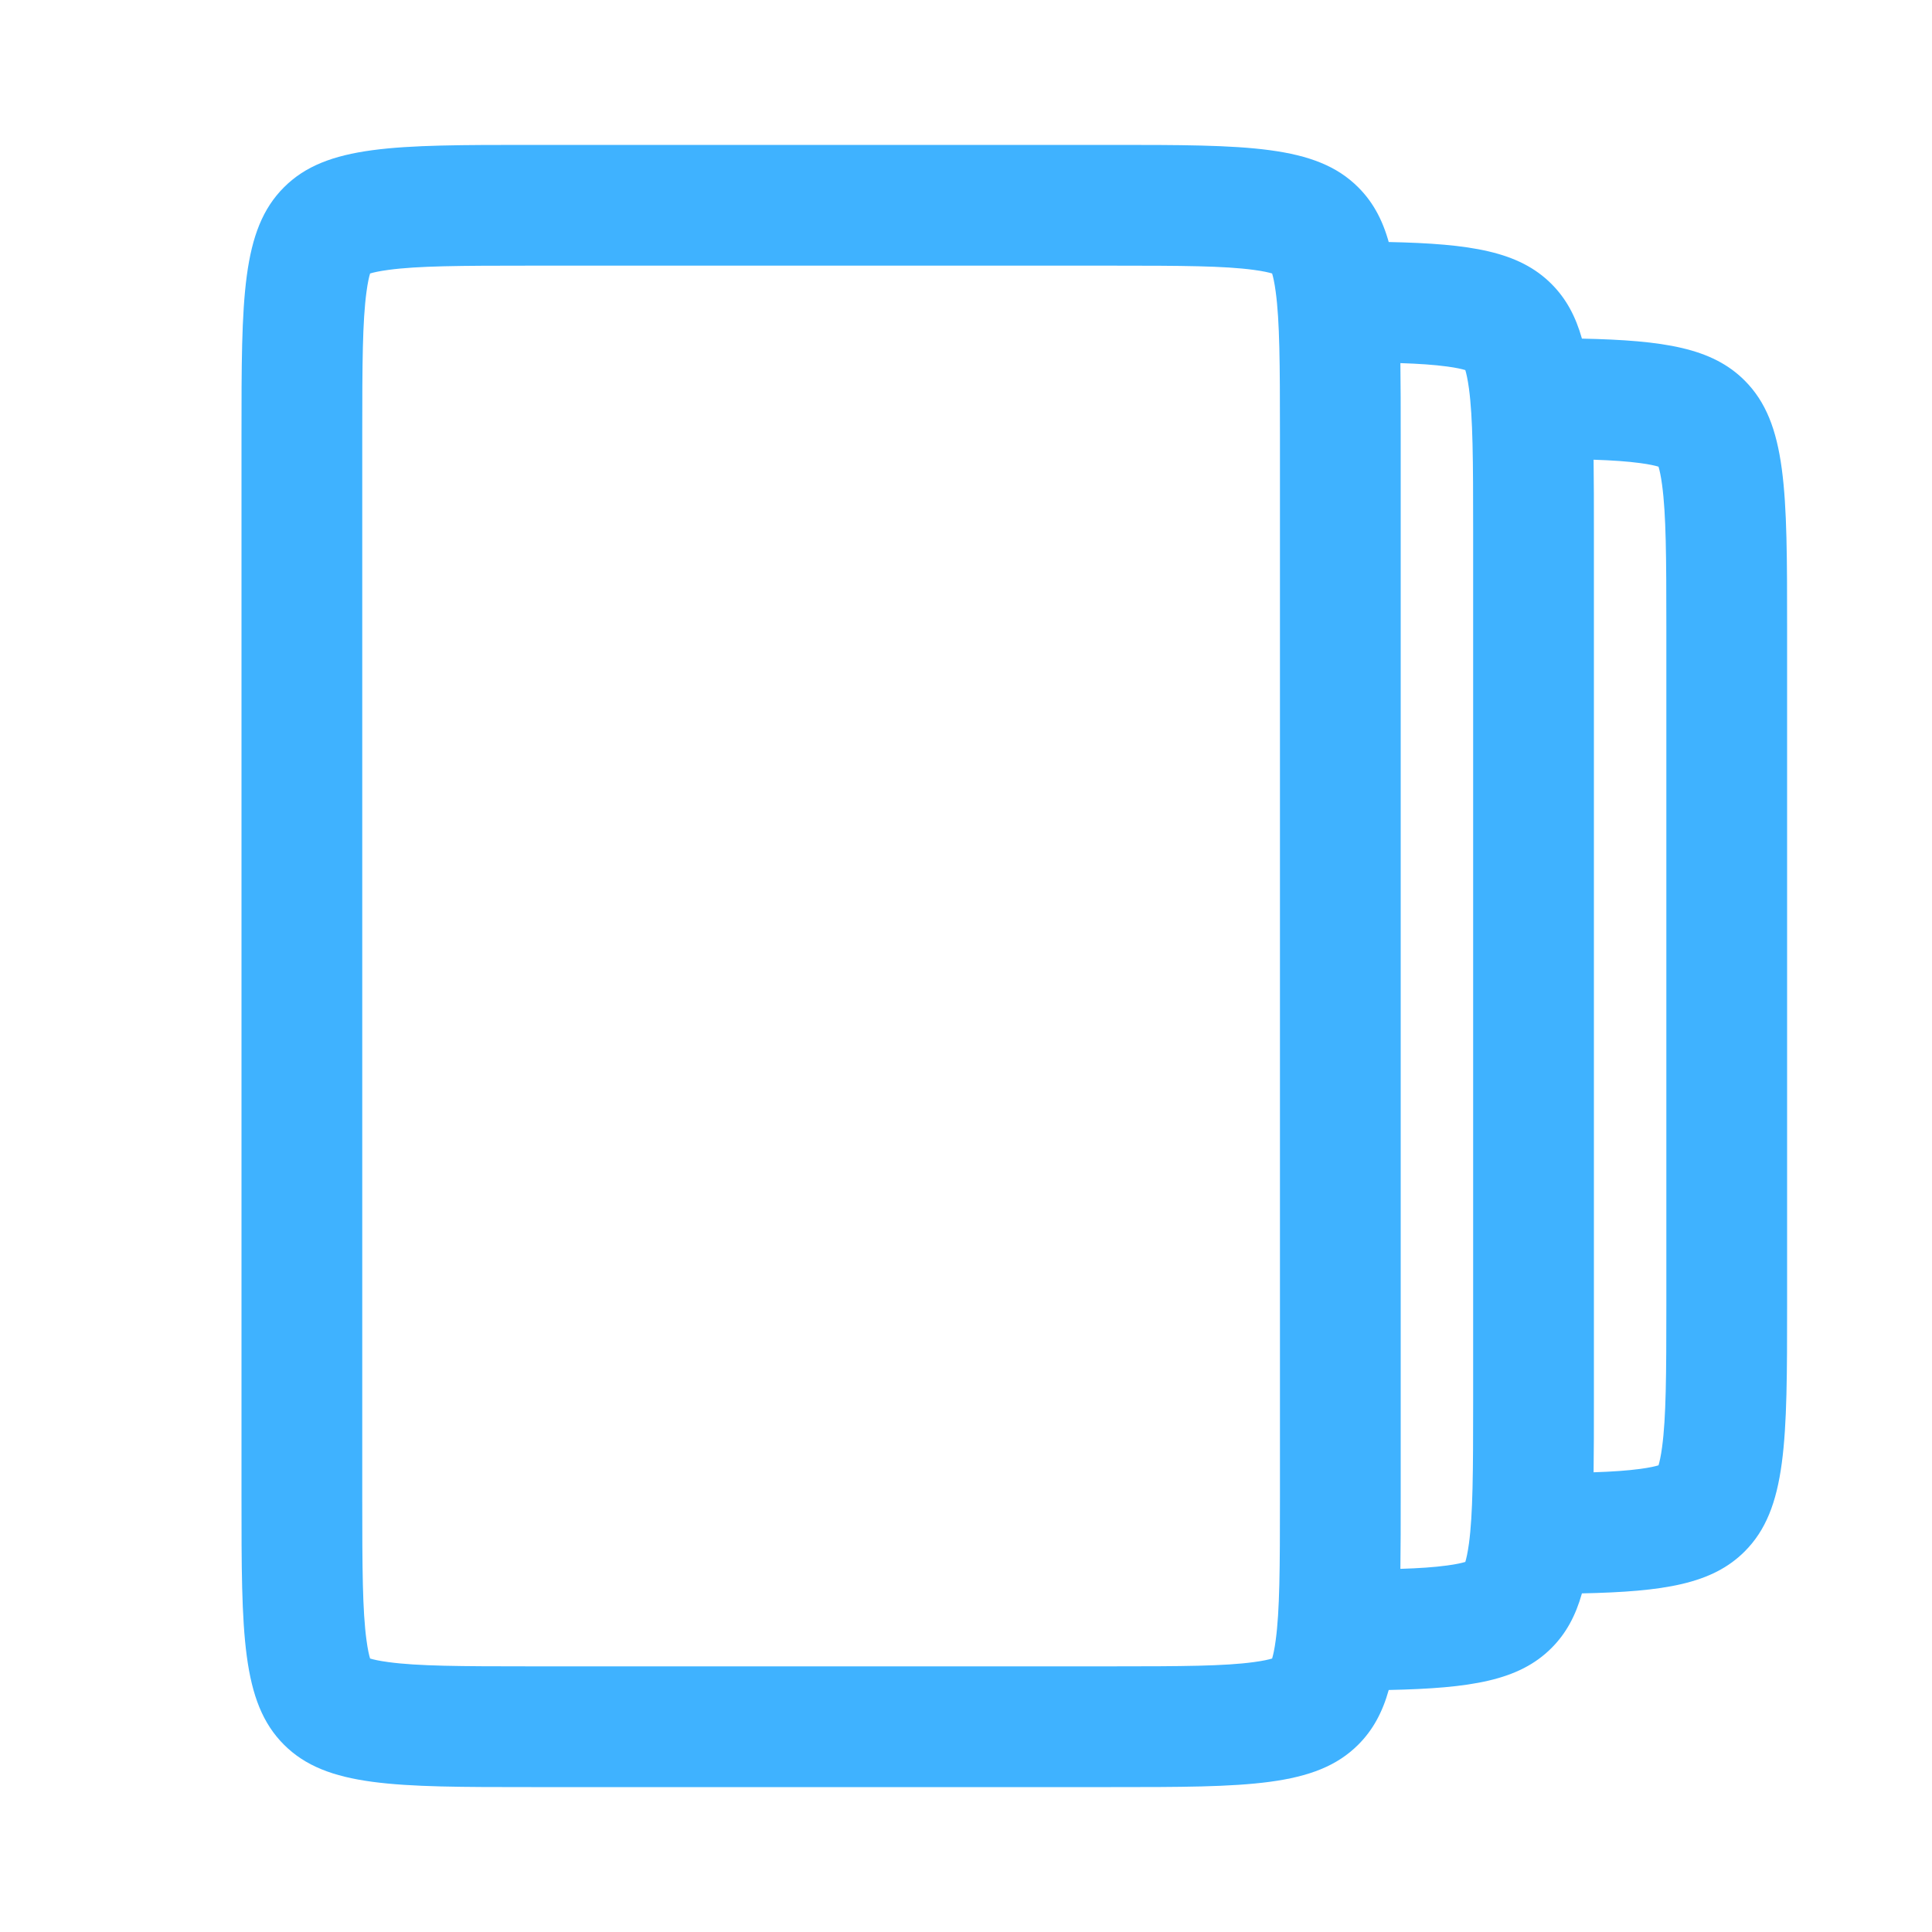
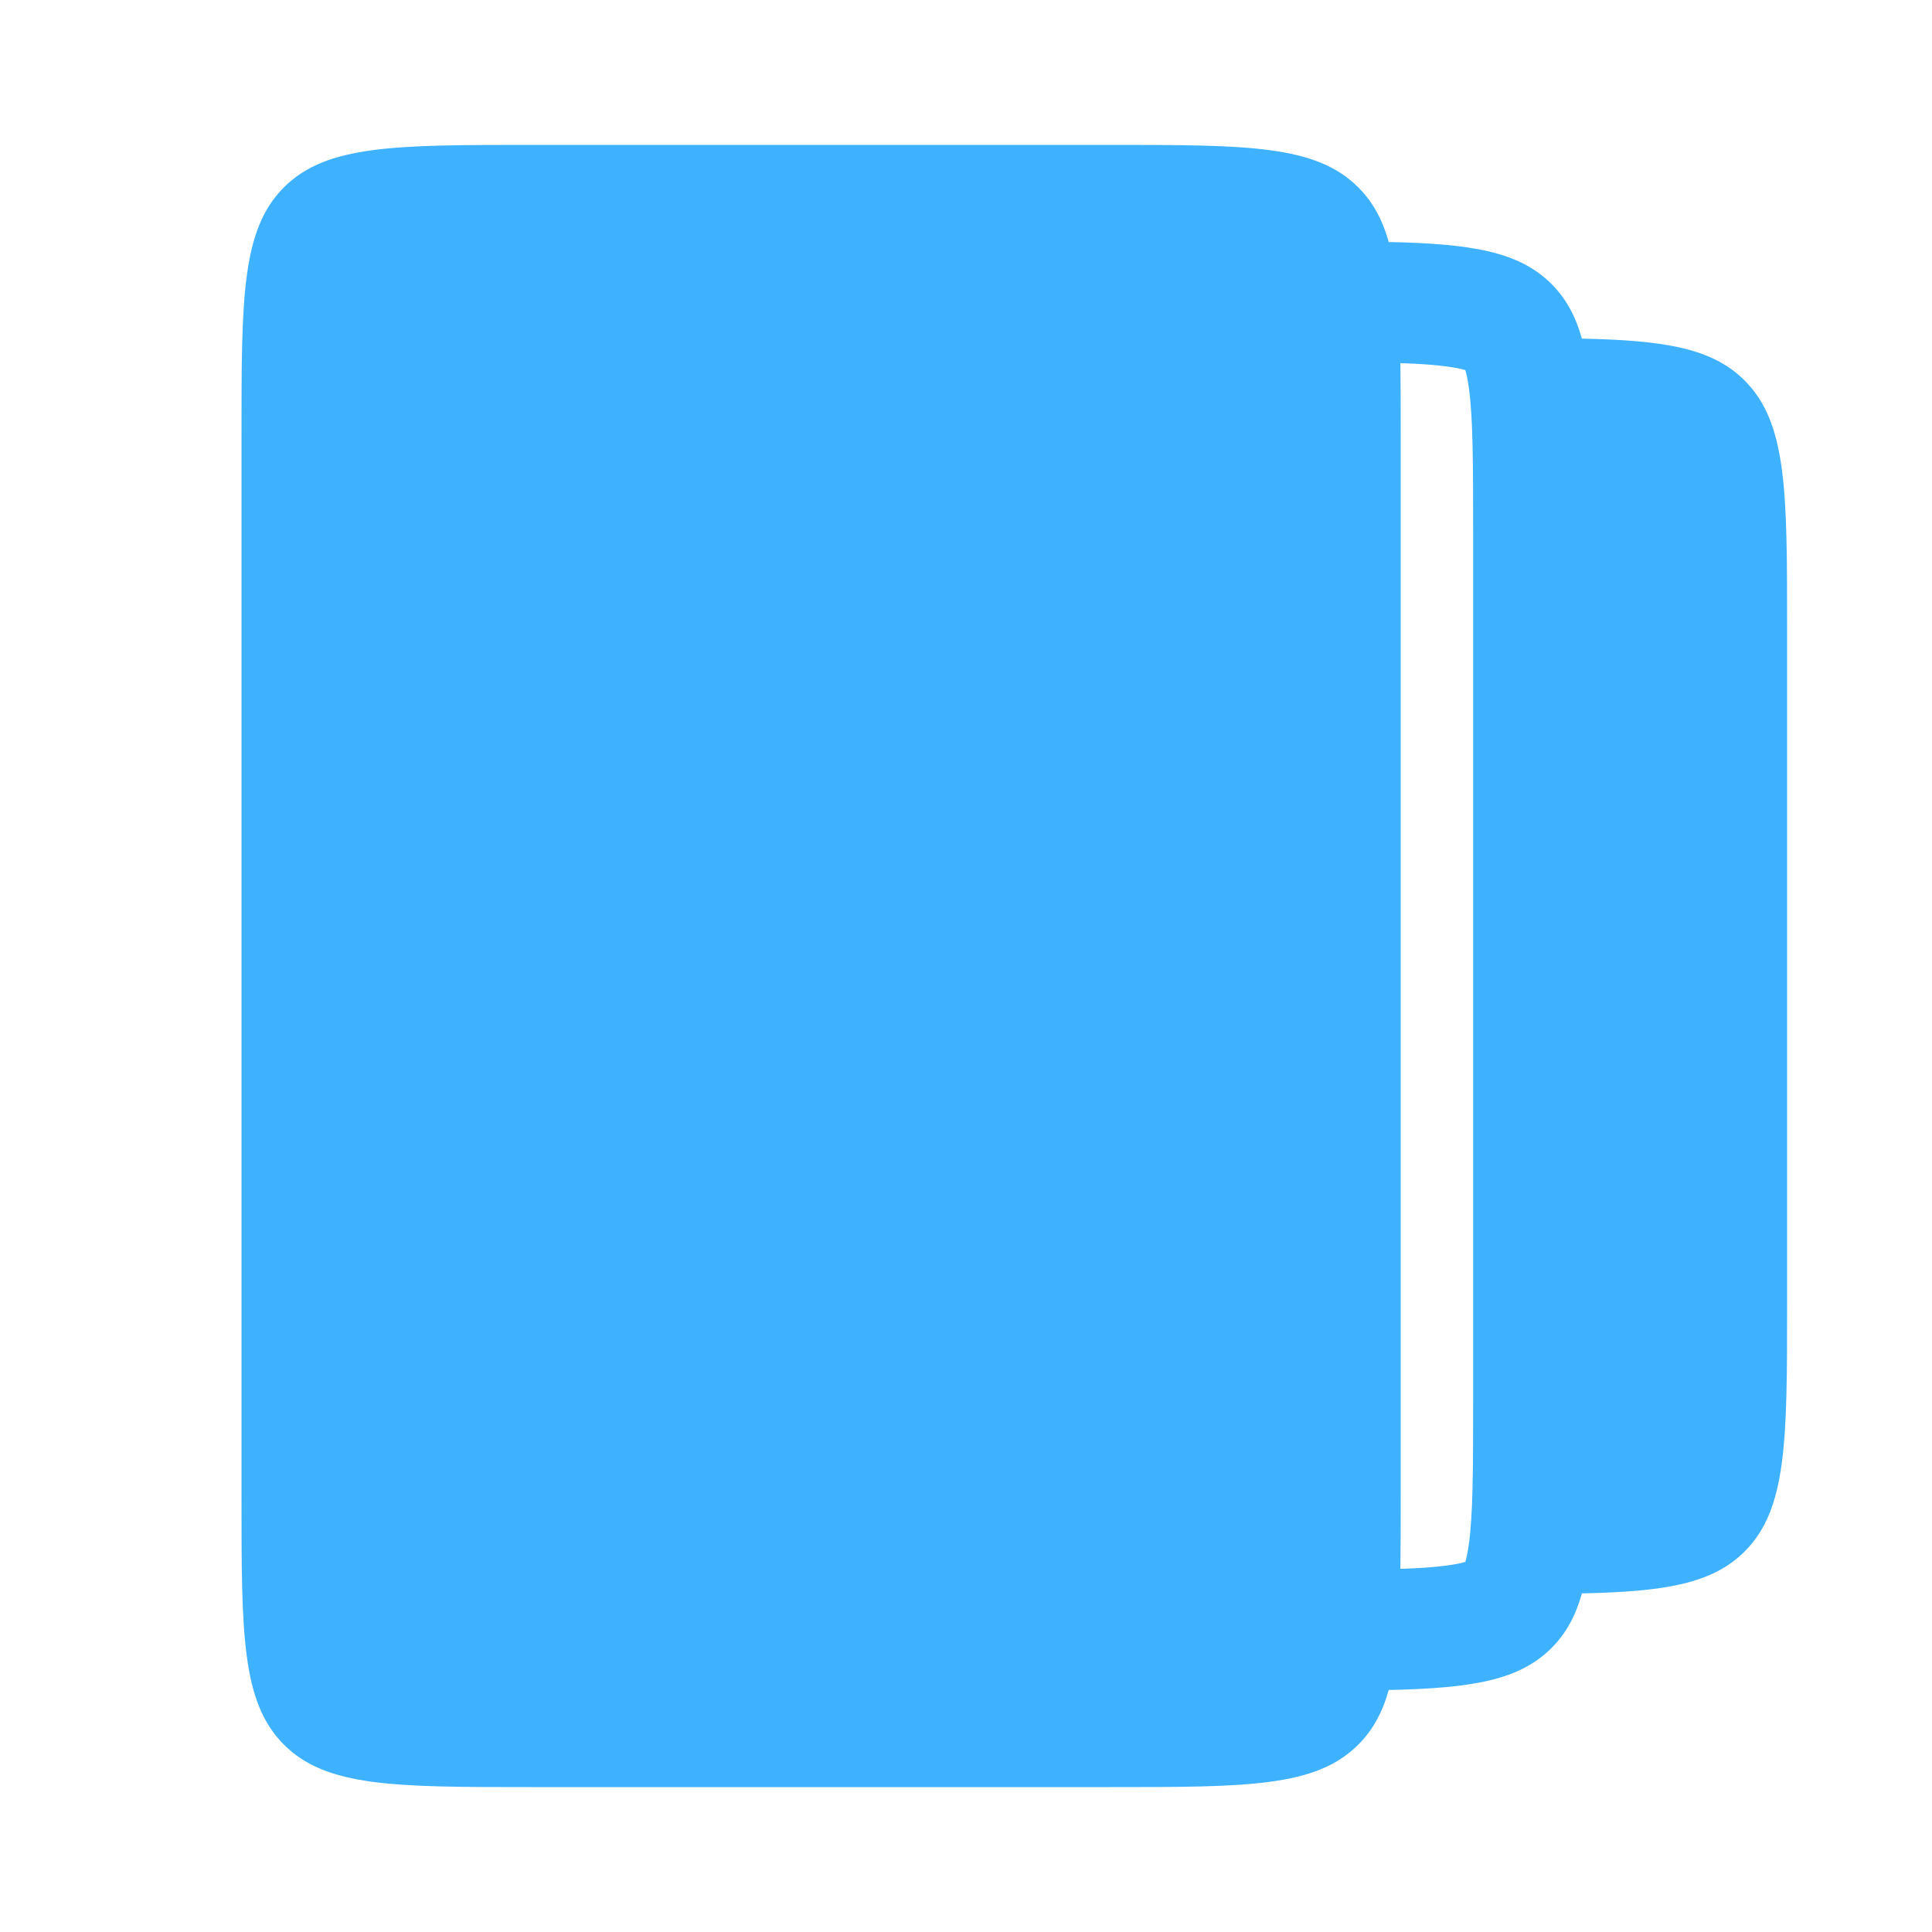
<svg xmlns="http://www.w3.org/2000/svg" width="56" height="56" viewBox="0 0 56 56" fill="none">
-   <path fill-rule="evenodd" clip-rule="evenodd" d="M15.4 7.7H32.2C34.279 7.7 35.486 7.707 36.342 7.823C36.612 7.859 36.778 7.898 36.873 7.927C36.902 8.022 36.941 8.188 36.977 8.458C37.093 9.314 37.1 10.521 37.1 12.6V43.4C37.1 45.479 37.093 46.686 36.977 47.542C36.941 47.812 36.902 47.978 36.873 48.073C36.778 48.102 36.612 48.141 36.342 48.177C35.486 48.293 34.279 48.3 32.2 48.3H15.4C13.321 48.3 12.114 48.293 11.258 48.177C10.988 48.141 10.822 48.102 10.727 48.073C10.698 47.978 10.659 47.812 10.623 47.542C10.507 46.686 10.5 45.479 10.5 43.4V12.6C10.5 10.521 10.507 9.314 10.623 8.458C10.659 8.188 10.698 8.022 10.727 7.927C10.822 7.898 10.988 7.859 11.258 7.823C12.114 7.707 13.321 7.7 15.4 7.7ZM36.983 7.97C36.982 7.97 36.972 7.966 36.957 7.956C36.977 7.965 36.984 7.97 36.983 7.97ZM36.844 7.843C36.834 7.828 36.83 7.818 36.83 7.817C36.83 7.816 36.835 7.823 36.844 7.843ZM36.83 48.183C36.83 48.182 36.834 48.172 36.844 48.157C36.835 48.177 36.83 48.184 36.83 48.183ZM36.976 48.033C36.972 48.035 36.965 48.038 36.957 48.044C36.977 48.035 36.984 48.03 36.983 48.03C36.983 48.03 36.98 48.031 36.976 48.033ZM10.617 48.03C10.618 48.029 10.627 48.034 10.643 48.044C10.623 48.035 10.616 48.03 10.617 48.03ZM10.756 48.157C10.766 48.172 10.771 48.182 10.77 48.183C10.77 48.184 10.765 48.177 10.756 48.157ZM10.77 7.817C10.771 7.818 10.766 7.828 10.756 7.843C10.765 7.823 10.77 7.816 10.77 7.817ZM10.643 7.956C10.627 7.966 10.618 7.97 10.617 7.97C10.616 7.97 10.623 7.965 10.643 7.956ZM7 12.6C7 8.64 7 6.66 8.23 5.43C9.46 4.2 11.44 4.2 15.4 4.2H32.2C36.16 4.2 38.14 4.2 39.37 5.43C39.831 5.891 40.12 6.458 40.3 7.195C40.285 7.134 40.269 7.074 40.253 7.015C42.639 7.066 44.025 7.286 44.97 8.23C45.393 8.653 45.67 9.165 45.853 9.815C45.869 9.874 45.885 9.934 45.9 9.995C45.885 9.934 45.869 9.874 45.853 9.815C48.239 9.866 49.625 10.085 50.57 11.03C51.8 12.26 51.8 14.24 51.8 18.2V37.8C51.8 41.76 51.8 43.74 50.57 44.97C49.625 45.914 48.239 46.134 45.853 46.185C45.67 46.835 45.393 47.347 44.97 47.77C44.025 48.715 42.639 48.934 40.253 48.985C40.071 49.635 39.793 50.147 39.37 50.57C38.14 51.8 36.16 51.8 32.2 51.8H15.4C11.44 51.8 9.46 51.8 8.23 50.57C7 49.34 7 47.36 7 43.4V12.6ZM40.591 45.474C41.135 45.457 41.572 45.427 41.942 45.377C42.212 45.341 42.378 45.302 42.473 45.273C42.502 45.178 42.541 45.012 42.578 44.742C42.693 43.886 42.7 42.679 42.7 40.6V15.4C42.7 13.321 42.693 12.114 42.578 11.258C42.541 10.988 42.502 10.822 42.473 10.727C42.378 10.698 42.212 10.659 41.942 10.623C41.572 10.573 41.135 10.543 40.591 10.525C40.6 11.149 40.6 11.838 40.6 12.6V43.4C40.6 44.162 40.6 44.85 40.591 45.474ZM47.542 42.577C47.172 42.627 46.735 42.657 46.191 42.675C46.2 42.05 46.2 41.362 46.2 40.6V15.4C46.2 14.638 46.2 13.95 46.191 13.325C46.735 13.343 47.172 13.373 47.542 13.423C47.812 13.459 47.978 13.498 48.073 13.527C48.102 13.622 48.141 13.788 48.177 14.058C48.292 14.914 48.3 16.121 48.3 18.2V37.8C48.3 39.879 48.292 41.086 48.177 41.942C48.141 42.212 48.102 42.378 48.073 42.473C47.978 42.502 47.812 42.541 47.542 42.577ZM42.584 10.77C42.582 10.771 42.572 10.766 42.557 10.756C42.577 10.765 42.584 10.77 42.584 10.77ZM42.444 10.643C42.434 10.627 42.43 10.618 42.43 10.617C42.43 10.616 42.435 10.623 42.444 10.643ZM42.43 45.383C42.43 45.382 42.434 45.373 42.444 45.357C42.435 45.377 42.43 45.385 42.43 45.383ZM42.557 45.244C42.572 45.234 42.582 45.23 42.583 45.23C42.584 45.23 42.577 45.235 42.557 45.244ZM48.183 13.57C48.182 13.57 48.172 13.566 48.157 13.556C48.177 13.565 48.184 13.57 48.183 13.57ZM48.044 13.443C48.034 13.428 48.029 13.418 48.03 13.417C48.03 13.415 48.035 13.423 48.044 13.443ZM48.03 42.583C48.03 42.583 48.03 42.582 48.031 42.579C48.033 42.575 48.037 42.567 48.044 42.557C48.035 42.577 48.03 42.584 48.03 42.583ZM48.157 42.444C48.172 42.434 48.182 42.429 48.183 42.43C48.184 42.43 48.177 42.435 48.157 42.444Z" fill="#3FB2FF" />
+   <path fillRule="evenodd" clipRule="evenodd" d="M15.4 7.7H32.2C34.279 7.7 35.486 7.707 36.342 7.823C36.612 7.859 36.778 7.898 36.873 7.927C36.902 8.022 36.941 8.188 36.977 8.458C37.093 9.314 37.1 10.521 37.1 12.6V43.4C37.1 45.479 37.093 46.686 36.977 47.542C36.941 47.812 36.902 47.978 36.873 48.073C36.778 48.102 36.612 48.141 36.342 48.177C35.486 48.293 34.279 48.3 32.2 48.3H15.4C13.321 48.3 12.114 48.293 11.258 48.177C10.988 48.141 10.822 48.102 10.727 48.073C10.698 47.978 10.659 47.812 10.623 47.542C10.507 46.686 10.5 45.479 10.5 43.4V12.6C10.5 10.521 10.507 9.314 10.623 8.458C10.659 8.188 10.698 8.022 10.727 7.927C10.822 7.898 10.988 7.859 11.258 7.823C12.114 7.707 13.321 7.7 15.4 7.7ZM36.983 7.97C36.982 7.97 36.972 7.966 36.957 7.956C36.977 7.965 36.984 7.97 36.983 7.97ZM36.844 7.843C36.834 7.828 36.83 7.818 36.83 7.817C36.83 7.816 36.835 7.823 36.844 7.843ZM36.83 48.183C36.83 48.182 36.834 48.172 36.844 48.157C36.835 48.177 36.83 48.184 36.83 48.183ZM36.976 48.033C36.972 48.035 36.965 48.038 36.957 48.044C36.977 48.035 36.984 48.03 36.983 48.03C36.983 48.03 36.98 48.031 36.976 48.033ZM10.617 48.03C10.618 48.029 10.627 48.034 10.643 48.044C10.623 48.035 10.616 48.03 10.617 48.03ZM10.756 48.157C10.766 48.172 10.771 48.182 10.77 48.183C10.77 48.184 10.765 48.177 10.756 48.157ZM10.77 7.817C10.771 7.818 10.766 7.828 10.756 7.843C10.765 7.823 10.77 7.816 10.77 7.817ZM10.643 7.956C10.627 7.966 10.618 7.97 10.617 7.97C10.616 7.97 10.623 7.965 10.643 7.956ZM7 12.6C7 8.64 7 6.66 8.23 5.43C9.46 4.2 11.44 4.2 15.4 4.2H32.2C36.16 4.2 38.14 4.2 39.37 5.43C39.831 5.891 40.12 6.458 40.3 7.195C40.285 7.134 40.269 7.074 40.253 7.015C42.639 7.066 44.025 7.286 44.97 8.23C45.393 8.653 45.67 9.165 45.853 9.815C45.869 9.874 45.885 9.934 45.9 9.995C45.885 9.934 45.869 9.874 45.853 9.815C48.239 9.866 49.625 10.085 50.57 11.03C51.8 12.26 51.8 14.24 51.8 18.2V37.8C51.8 41.76 51.8 43.74 50.57 44.97C49.625 45.914 48.239 46.134 45.853 46.185C45.67 46.835 45.393 47.347 44.97 47.77C44.025 48.715 42.639 48.934 40.253 48.985C40.071 49.635 39.793 50.147 39.37 50.57C38.14 51.8 36.16 51.8 32.2 51.8H15.4C11.44 51.8 9.46 51.8 8.23 50.57C7 49.34 7 47.36 7 43.4V12.6ZM40.591 45.474C41.135 45.457 41.572 45.427 41.942 45.377C42.212 45.341 42.378 45.302 42.473 45.273C42.502 45.178 42.541 45.012 42.578 44.742C42.693 43.886 42.7 42.679 42.7 40.6V15.4C42.7 13.321 42.693 12.114 42.578 11.258C42.541 10.988 42.502 10.822 42.473 10.727C42.378 10.698 42.212 10.659 41.942 10.623C41.572 10.573 41.135 10.543 40.591 10.525C40.6 11.149 40.6 11.838 40.6 12.6V43.4C40.6 44.162 40.6 44.85 40.591 45.474ZM47.542 42.577C47.172 42.627 46.735 42.657 46.191 42.675C46.2 42.05 46.2 41.362 46.2 40.6V15.4C46.2 14.638 46.2 13.95 46.191 13.325C46.735 13.343 47.172 13.373 47.542 13.423C47.812 13.459 47.978 13.498 48.073 13.527C48.102 13.622 48.141 13.788 48.177 14.058C48.292 14.914 48.3 16.121 48.3 18.2V37.8C48.3 39.879 48.292 41.086 48.177 41.942C48.141 42.212 48.102 42.378 48.073 42.473C47.978 42.502 47.812 42.541 47.542 42.577ZM42.584 10.77C42.582 10.771 42.572 10.766 42.557 10.756C42.577 10.765 42.584 10.77 42.584 10.77ZM42.444 10.643C42.434 10.627 42.43 10.618 42.43 10.617C42.43 10.616 42.435 10.623 42.444 10.643ZM42.43 45.383C42.43 45.382 42.434 45.373 42.444 45.357C42.435 45.377 42.43 45.385 42.43 45.383ZM42.557 45.244C42.572 45.234 42.582 45.23 42.583 45.23C42.584 45.23 42.577 45.235 42.557 45.244ZM48.183 13.57C48.182 13.57 48.172 13.566 48.157 13.556C48.177 13.565 48.184 13.57 48.183 13.57ZM48.044 13.443C48.034 13.428 48.029 13.418 48.03 13.417C48.03 13.415 48.035 13.423 48.044 13.443ZM48.03 42.583C48.03 42.583 48.03 42.582 48.031 42.579C48.033 42.575 48.037 42.567 48.044 42.557C48.035 42.577 48.03 42.584 48.03 42.583ZM48.157 42.444C48.172 42.434 48.182 42.429 48.183 42.43C48.184 42.43 48.177 42.435 48.157 42.444Z" fill="#3FB2FF" />
</svg>
